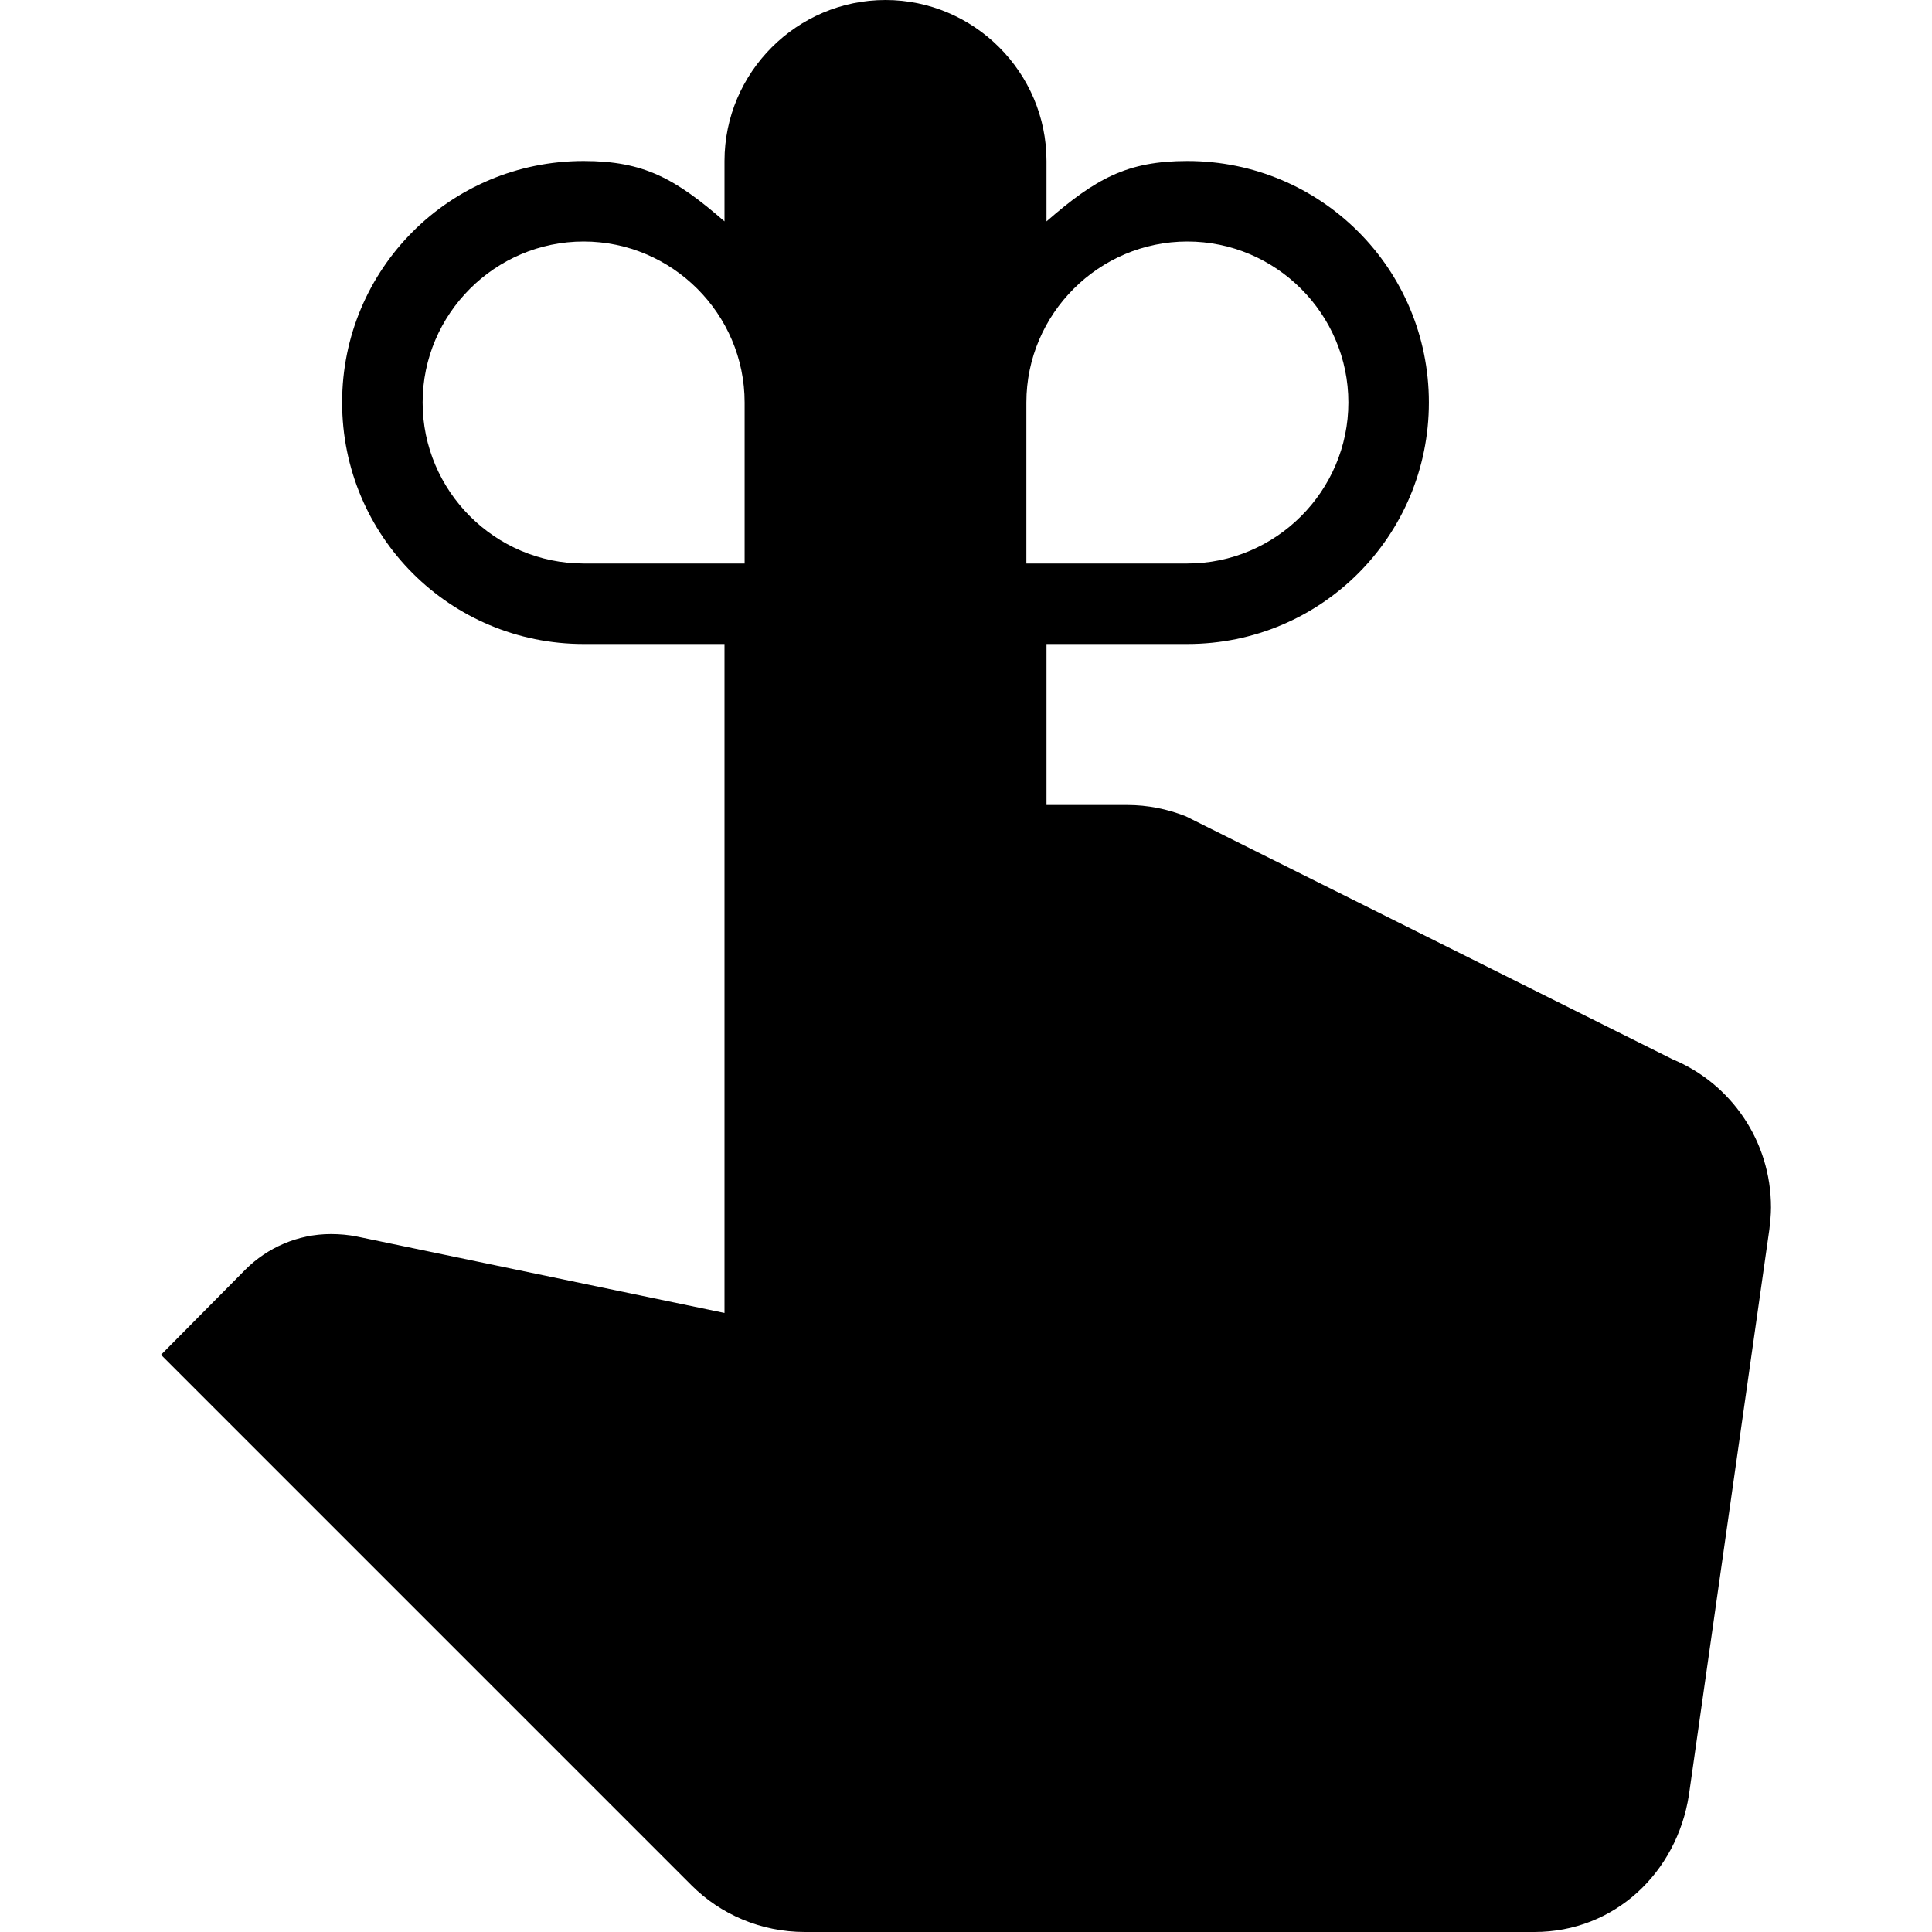
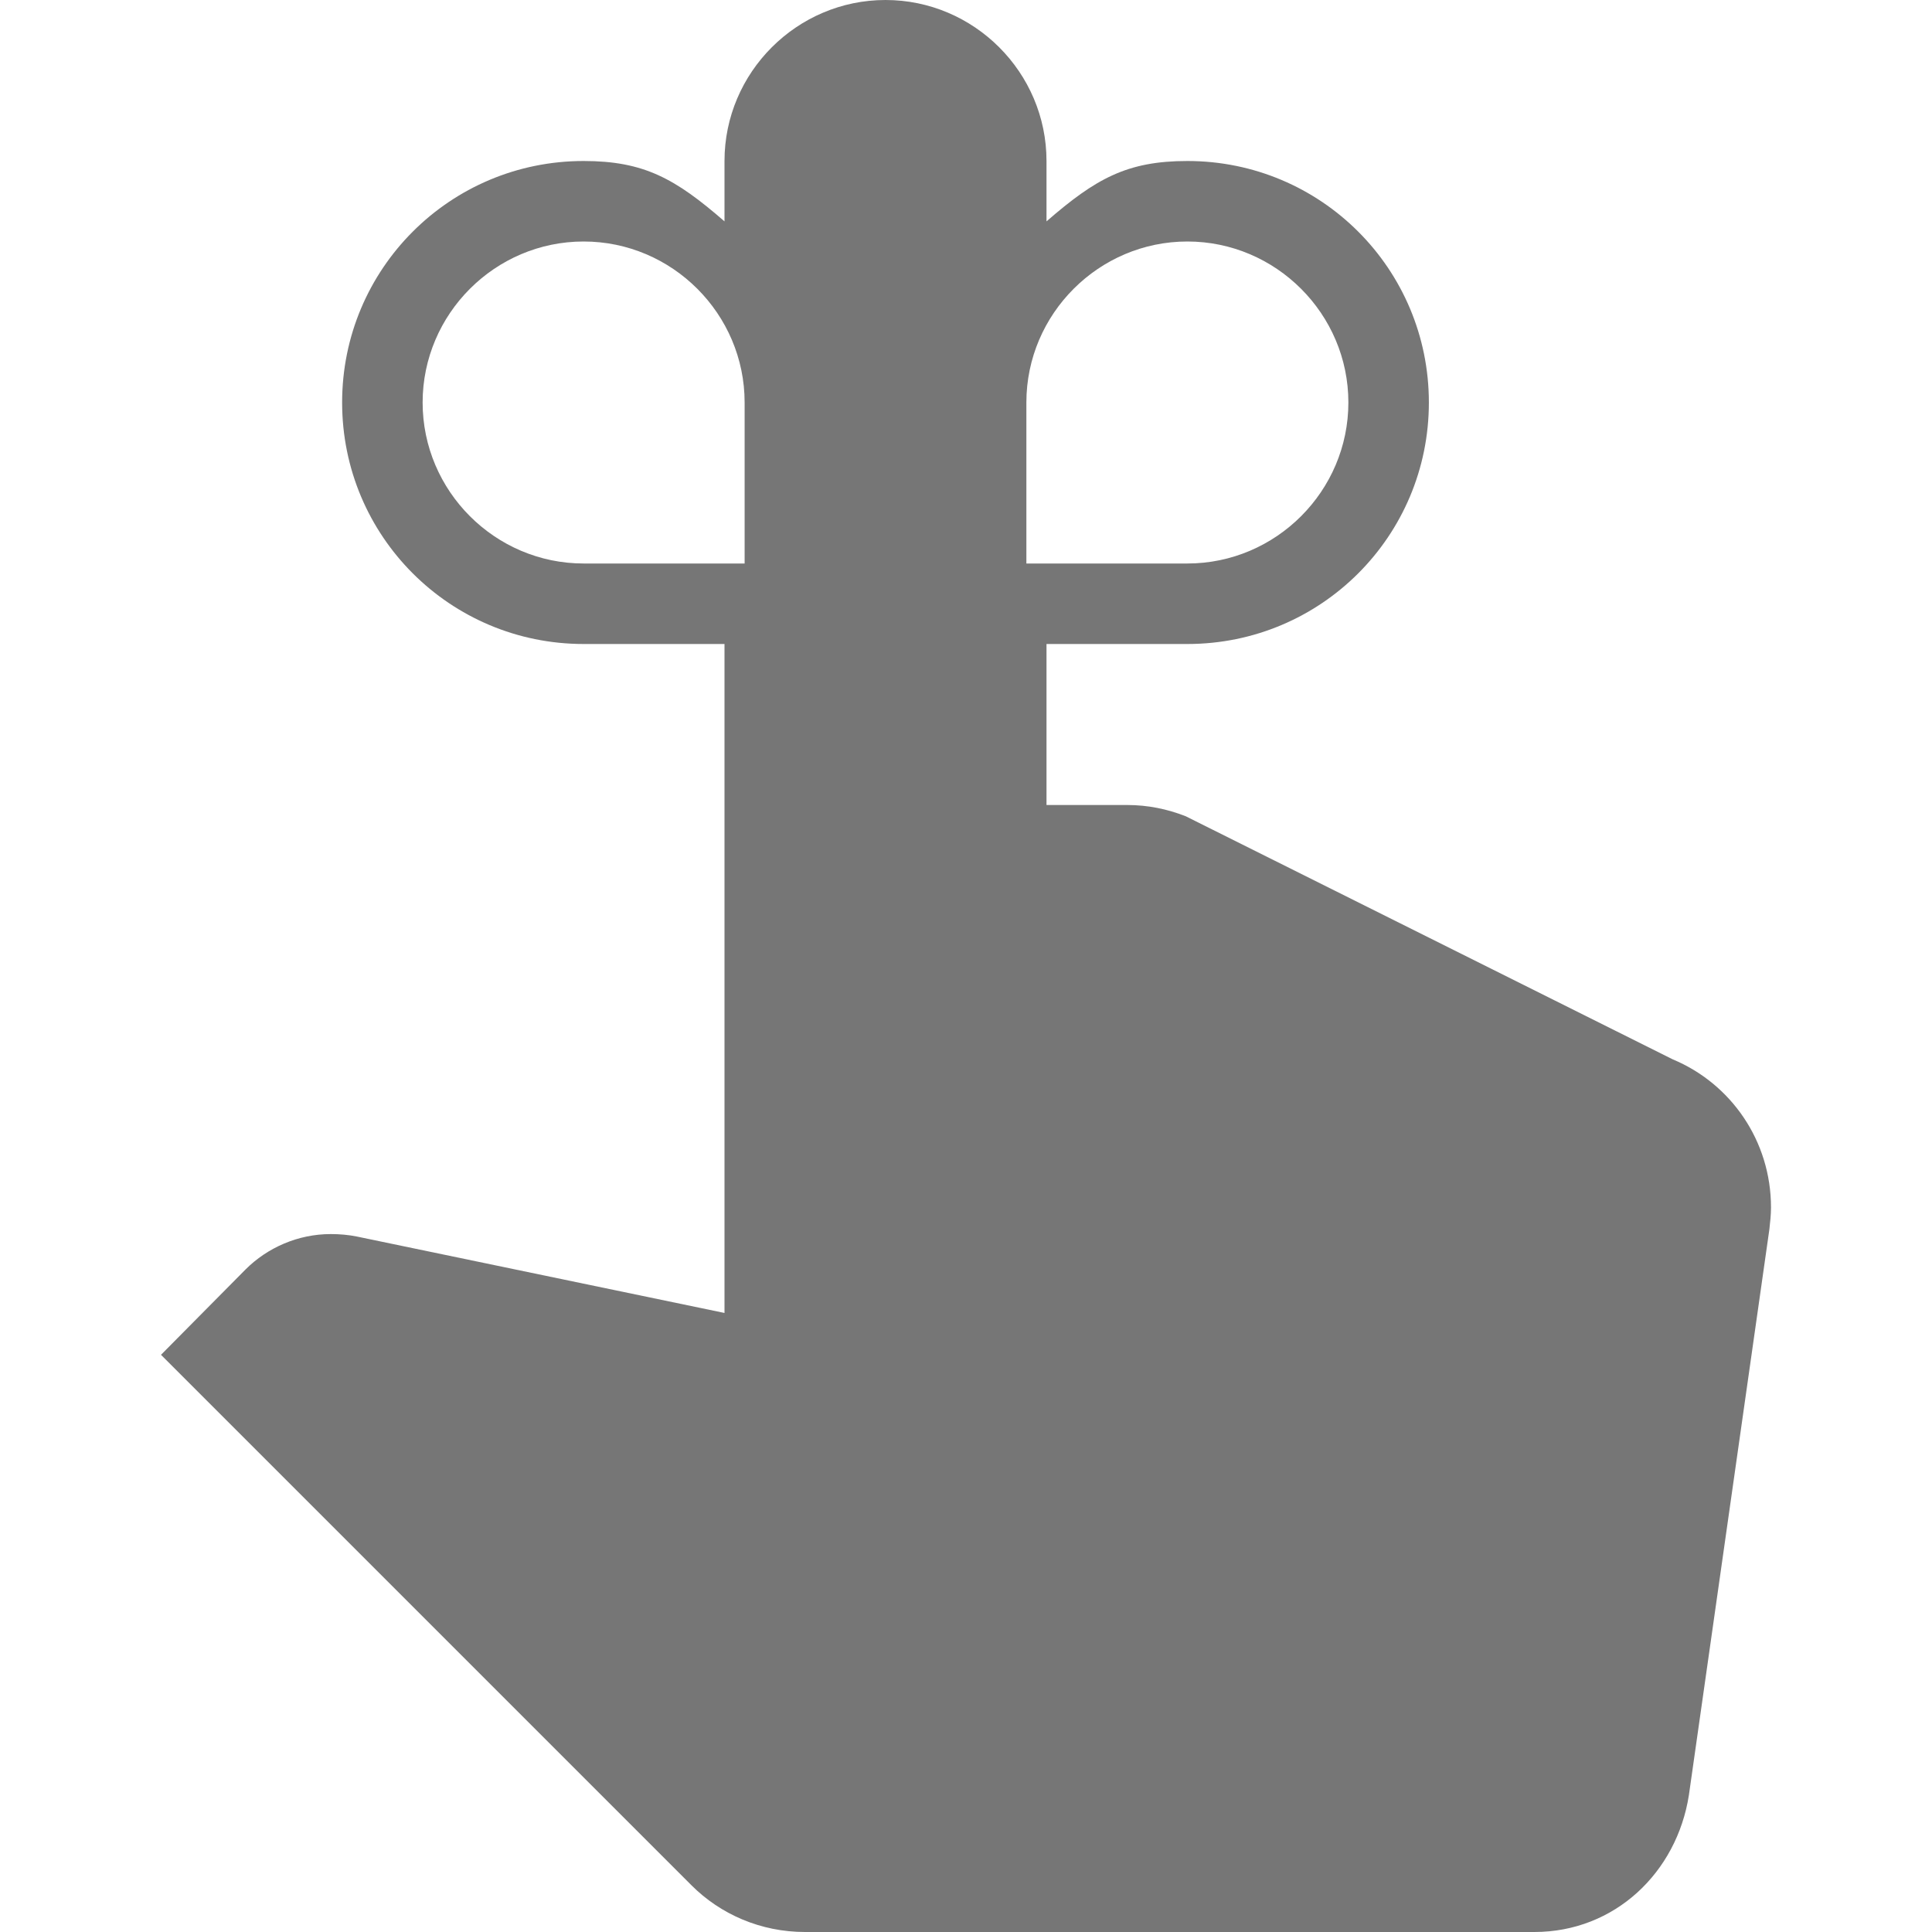
- <svg xmlns="http://www.w3.org/2000/svg" width="24px" fill="#000000" viewBox="0 0 24 24" height="24px" class="gb_yc">
+ <svg xmlns="http://www.w3.org/2000/svg" width="24px" fill="#767676" viewBox="0 0 24 24" height="24px" class="gb_yc">
  <path d="m0 0h24v24h-24z" fill="none" />
  <path d="m20.78 13.16l-6.05-3.02c-0.23-0.09-0.47-0.14-0.73-0.14h-1v-2h1.75c1.66 0 3-1.34 3-3s-1.34-3-3-3c-0.75 0-1.14 0.22-1.75 0.75v-0.75c0-1.1-0.9-2-2-2s-2 0.9-2 2v0.75c-0.61-0.53-1-0.75-1.75-0.75-1.66 0-3 1.34-3 3s1.34 3 3 3h1.75v8.31l-4.57-0.95c-0.1-0.02-0.21-0.03-0.32-0.03-0.41 0-0.79 0.17-1.06 0.44l-1.05 1.06 6.59 6.59c0.36 0.36 0.86 0.58 1.41 0.58h9.06c1 0 1.77-0.74 1.92-1.7l1-7.03c0.01-0.09 0.02-0.18 0.02-0.27 0-0.83-0.5-1.54-1.22-1.84zm-11.53-6.16h-2c-1.1 0-2-0.9-2-2s0.9-2 2-2 2 0.9 2 2v2zm3.5-2c0-1.1 0.9-2 2-2s2 0.9 2 2-0.9 2-2 2h-2v-2z" />
</svg>
